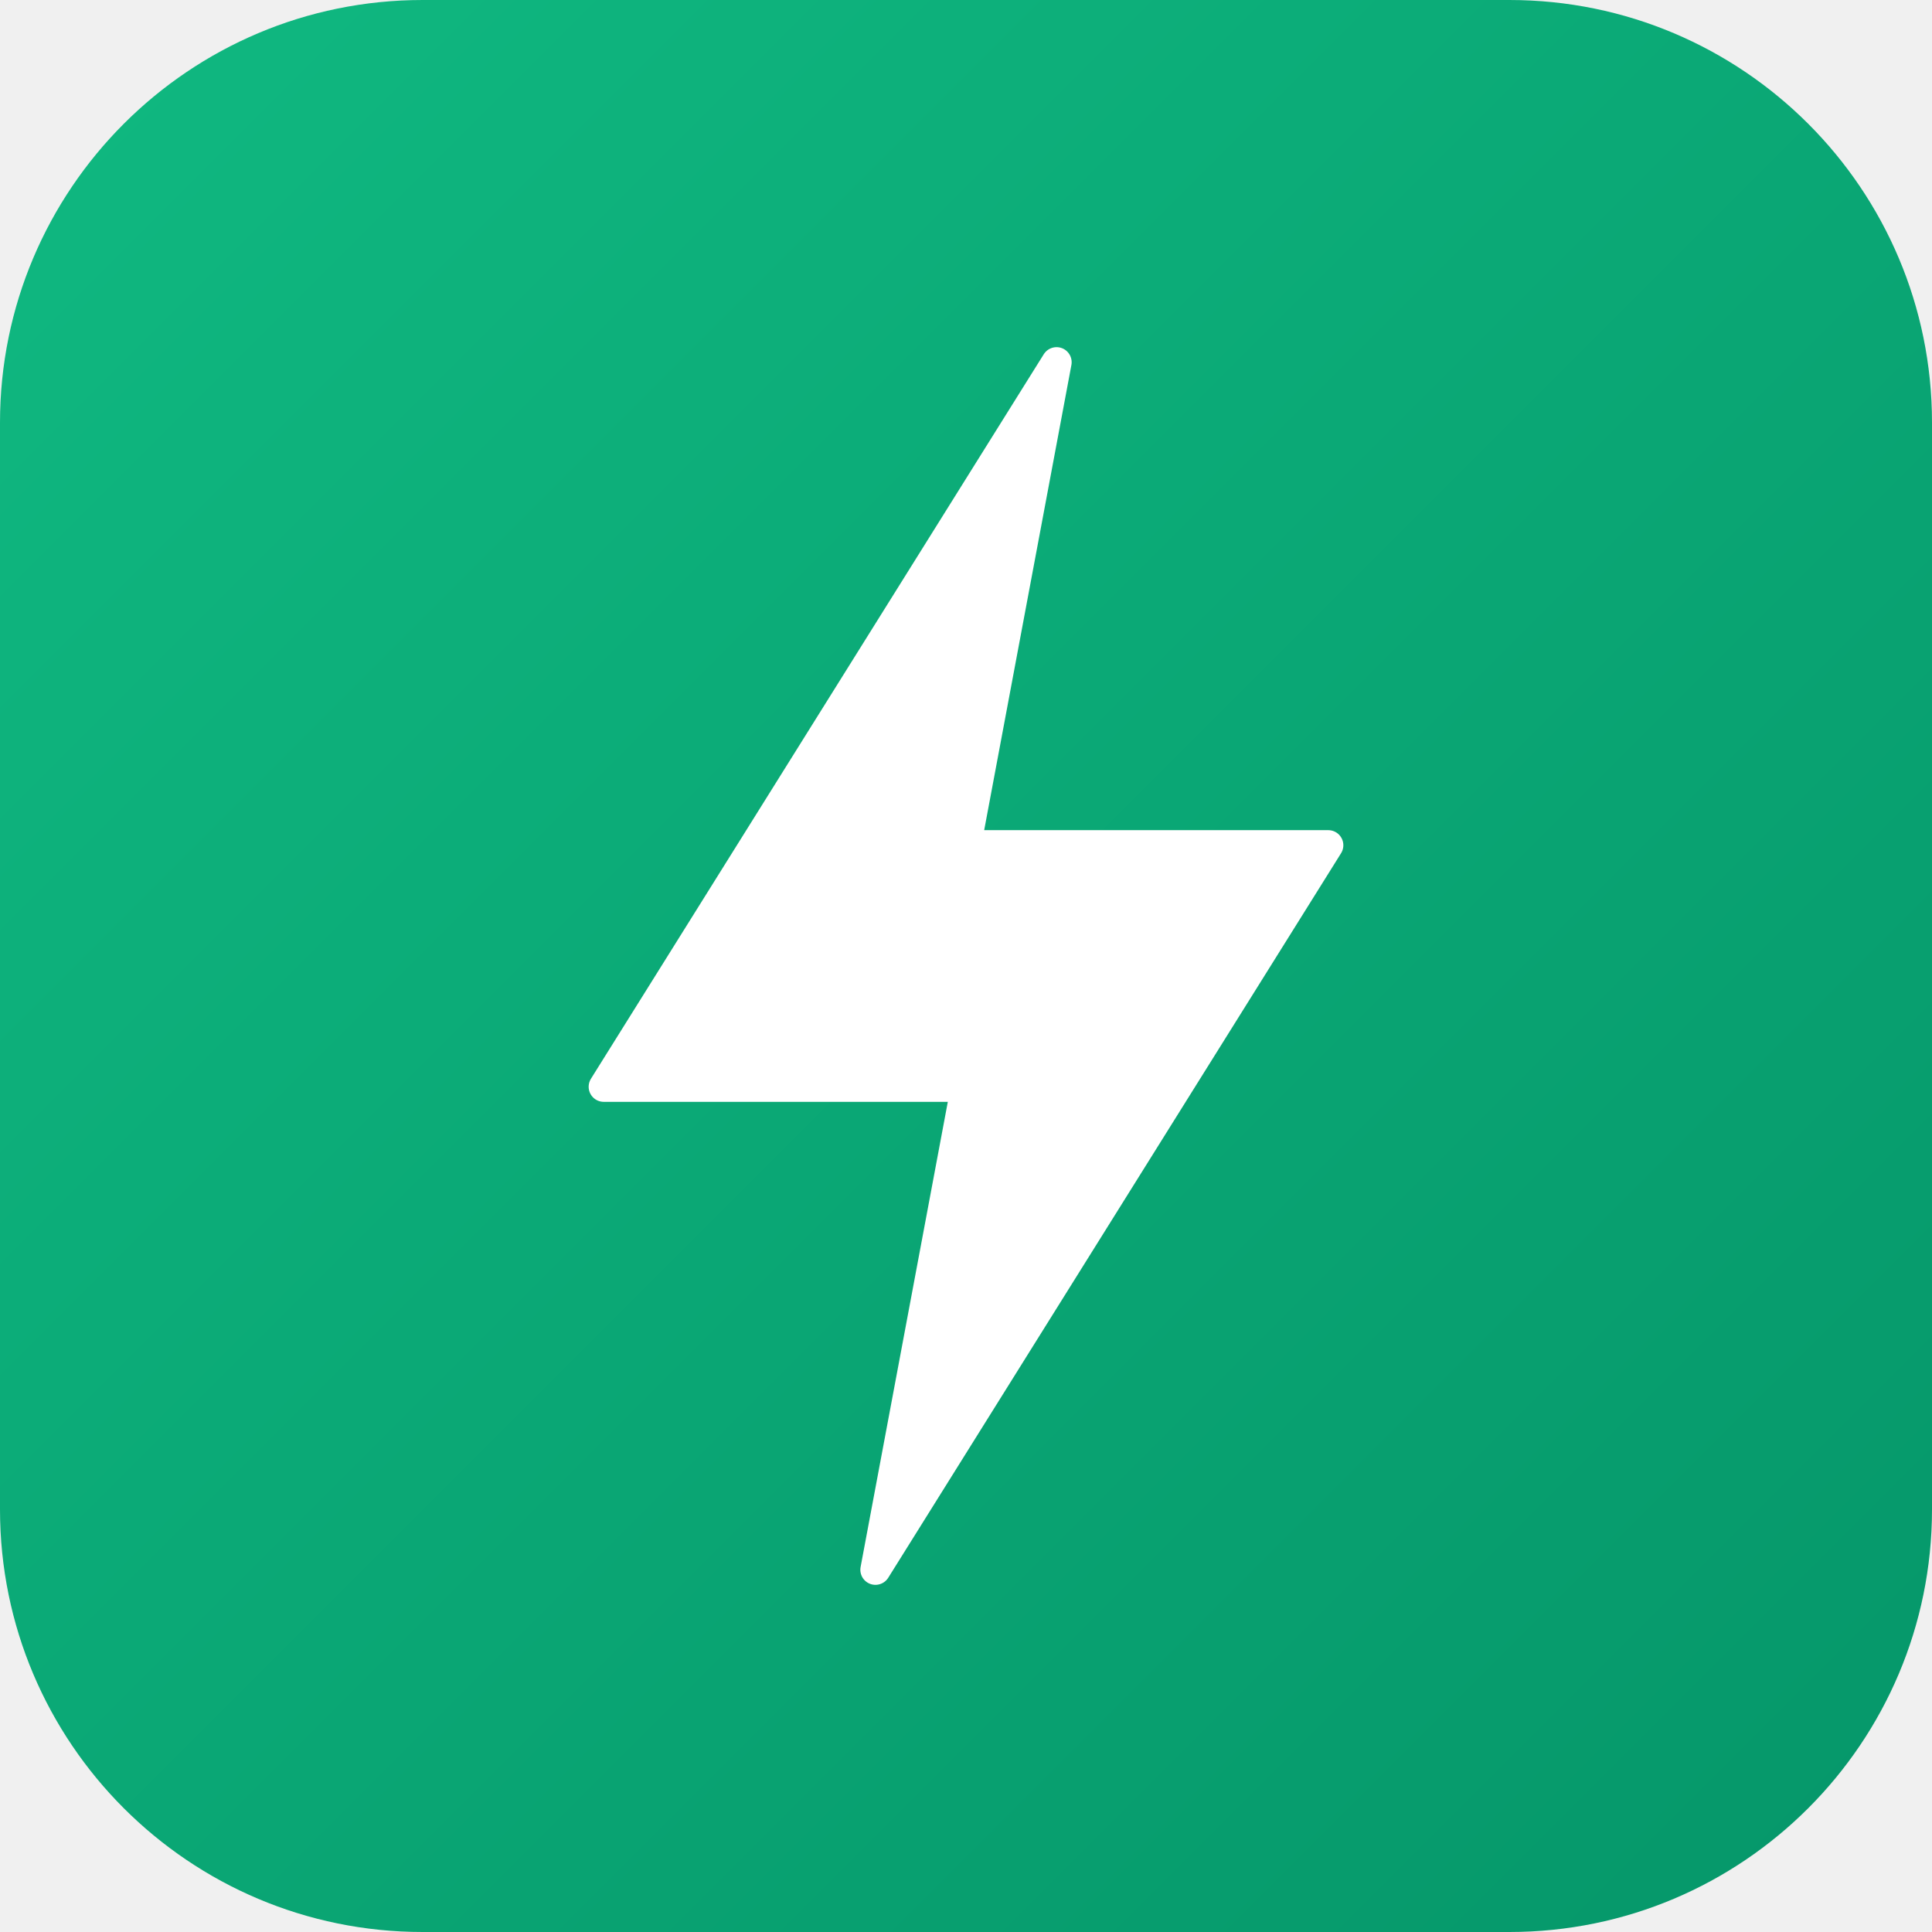
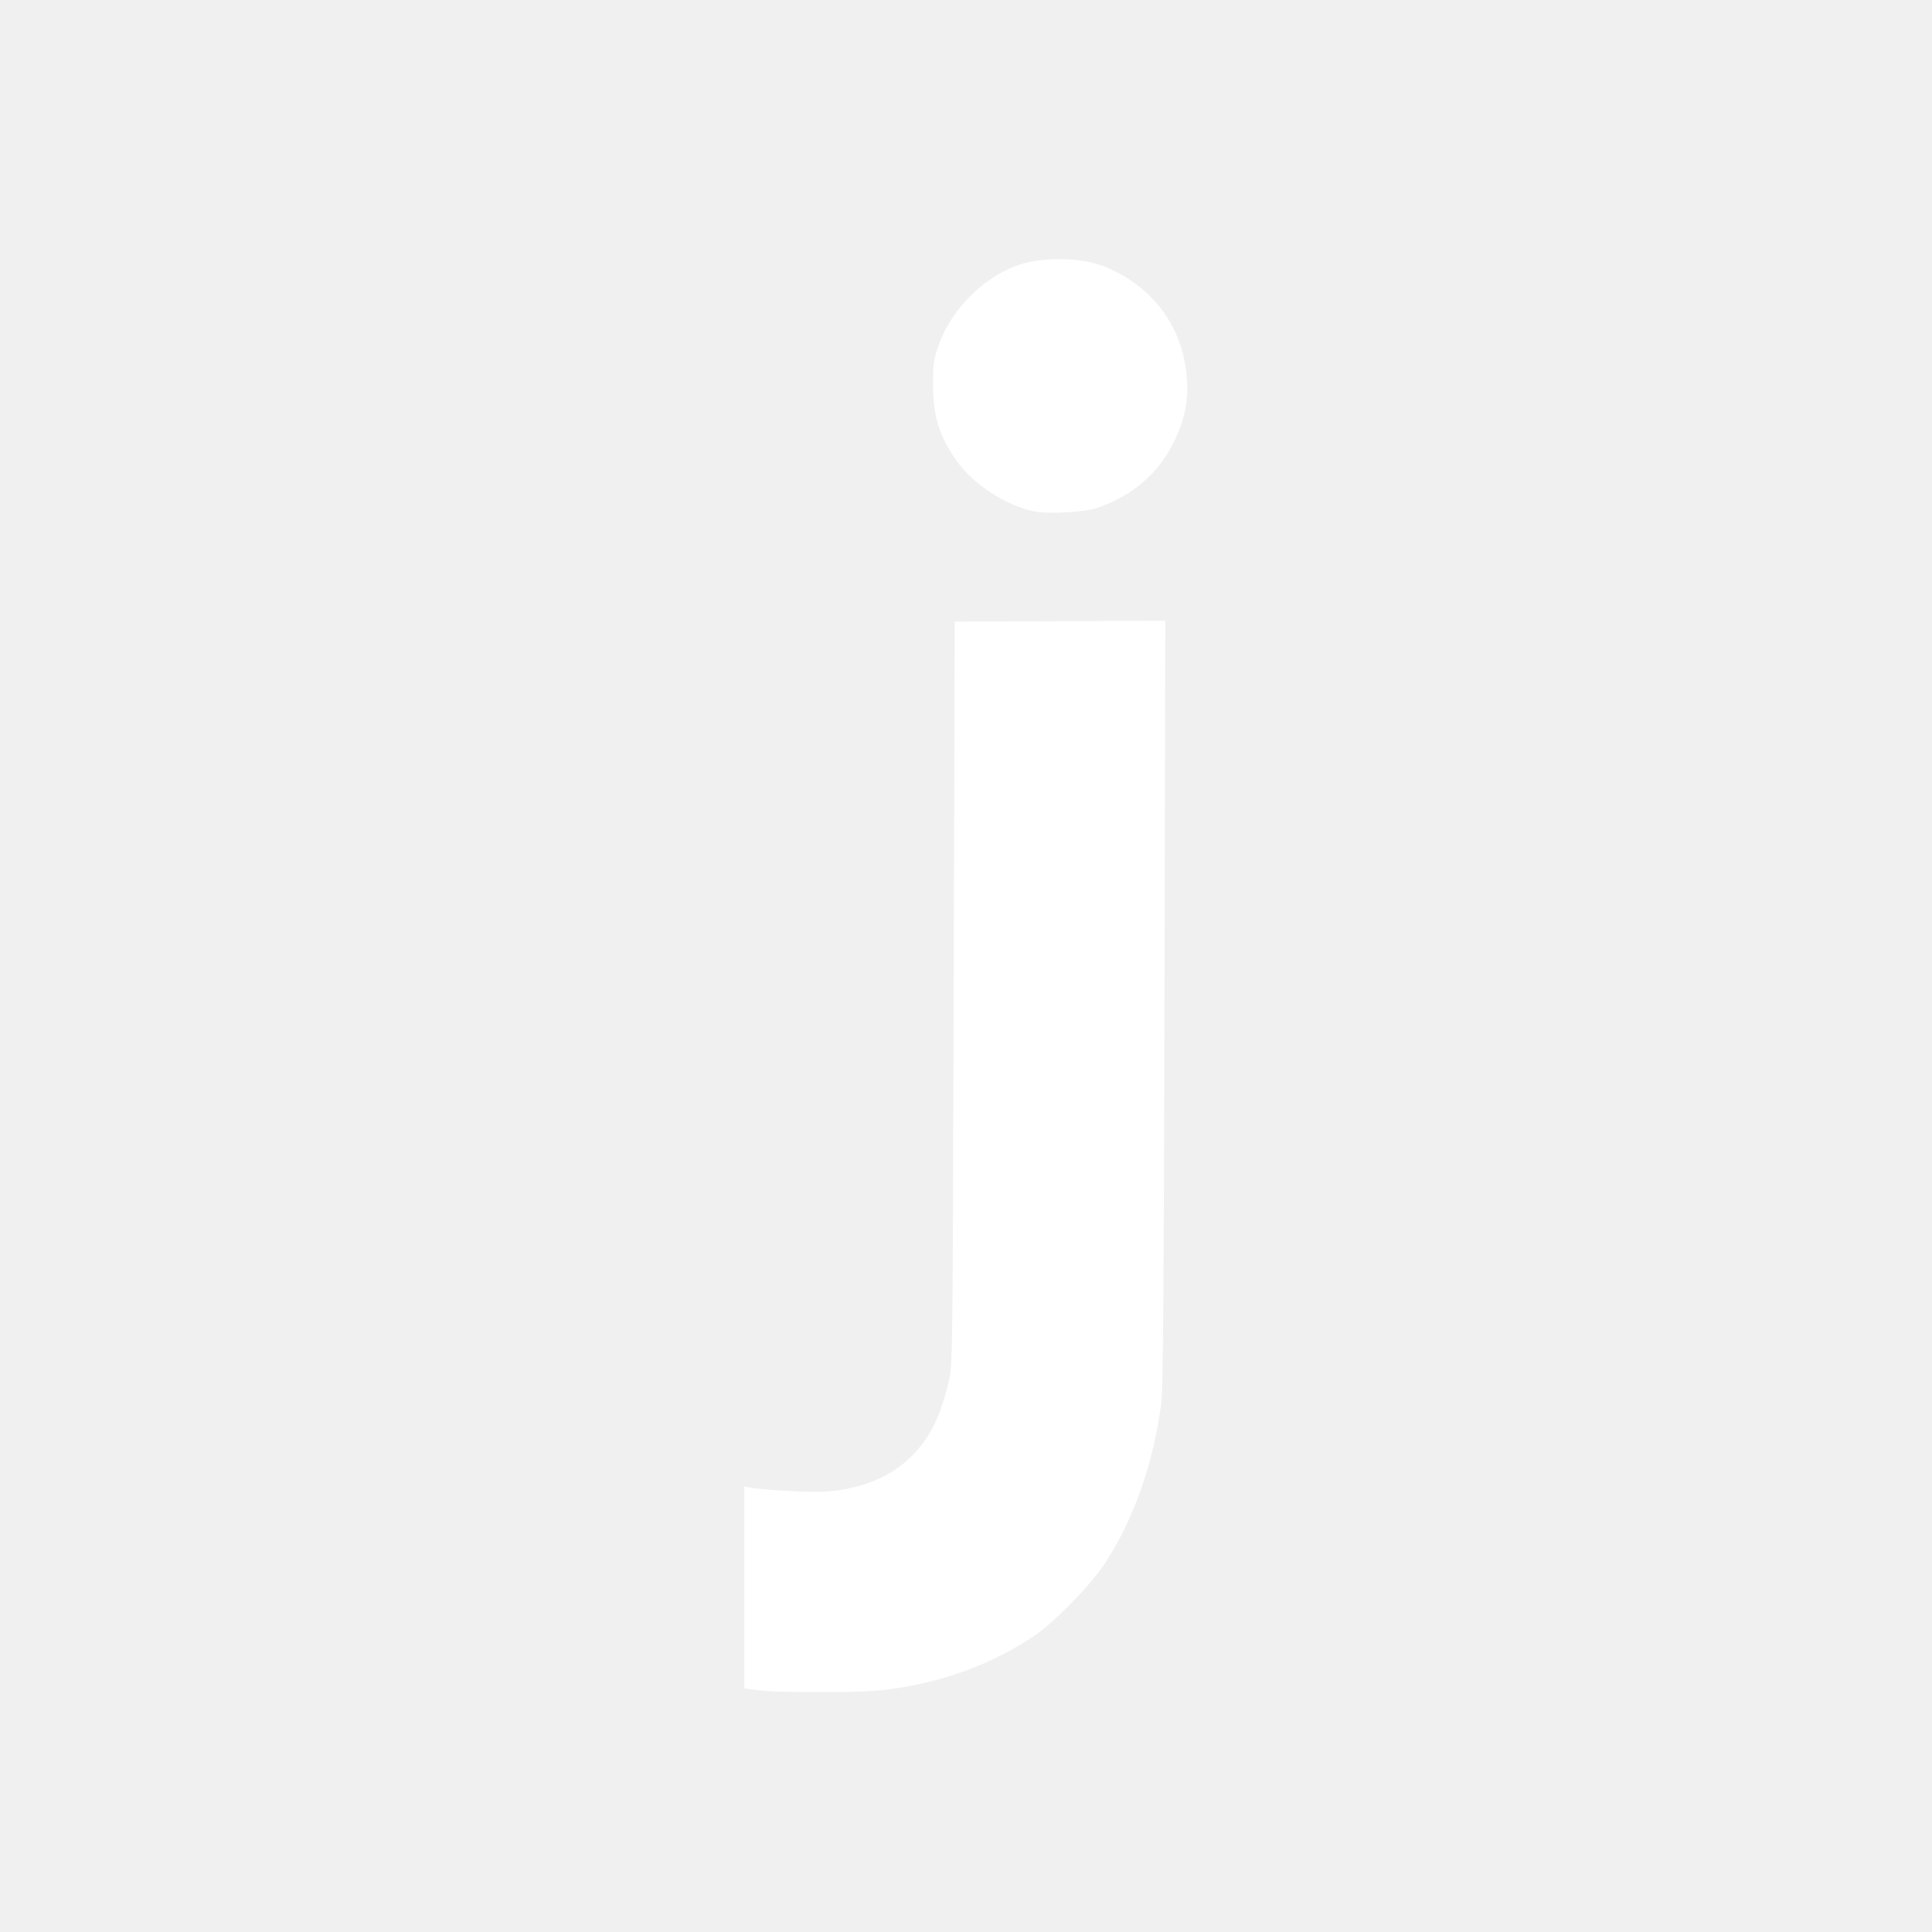
- <svg xmlns="http://www.w3.org/2000/svg" viewBox="0 0 512 512" width="512" height="512">
-   <defs>
-     <linearGradient id="jouloGrad" x1="0%" y1="0%" x2="100%" y2="100%">
-       <stop offset="0%" stop-color="#10B981" />
-       <stop offset="100%" stop-color="#059669" />
-     </linearGradient>
-   </defs>
-   <rect width="512" height="512" rx="112" fill="url(#jouloGrad)" />
-   <path d="M280 96 L160 288 L256 288 L232 416 L352 224 L256 224 Z" fill="#FFFFFF" stroke="#FFFFFF" stroke-width="8" stroke-linejoin="round" />
+ <svg xmlns="http://www.w3.org/2000/svg" viewBox="0 0 1024 1024" width="1024" height="1024">
+   <g transform="translate(43.5, 0)" fill="#FFFFFF">
+     <path d="M 426.75 895.49 C418.49,896.51 406.82,896.95 390.53,896.84 C366.95,896.68 363.81,896.56 355.25,895.44 L 351.00 894.88 L 351.00 787.84 L 353.75 788.39 C360.70,789.78 386.37,791.17 394.22,790.59 C423.94,788.36 444.55,774.11 454.31,749.06 C455.92,744.90 458.19,737.45 459.33,732.50 C461.40,723.58 461.43,721.75 461.96,526.50 L 462.50 329.50 L 518.31 329.24 L 574.13 328.98 L 573.70 531.24 C573.38,678.90 572.95,736.06 572.08,743.00 C568.08,775.08 557.35,805.62 541.87,829.00 C534.21,840.57 514.72,860.42 504.17,867.39 C481.35,882.47 455.16,891.97 426.75,895.49 Z" />
+     <path d="M 538.25 269.15 C531.80,271.45 511.60,272.58 504.50,271.04 C488.89,267.66 471.87,256.36 463.02,243.50 C454.11,230.55 450.99,220.19 451.01,203.54 C451.03,192.84 451.35,190.57 453.95,183.11 C460.90,163.14 479.66,145.03 499.00,139.65 C512.06,136.01 530.63,136.75 542.07,141.37 C567.79,151.76 583.77,173.66 585.60,201.00 C586.40,213.08 584.24,223.15 578.31,234.95 C570.14,251.22 556.92,262.51 538.25,269.15 Z" />
+   </g>
</svg>
